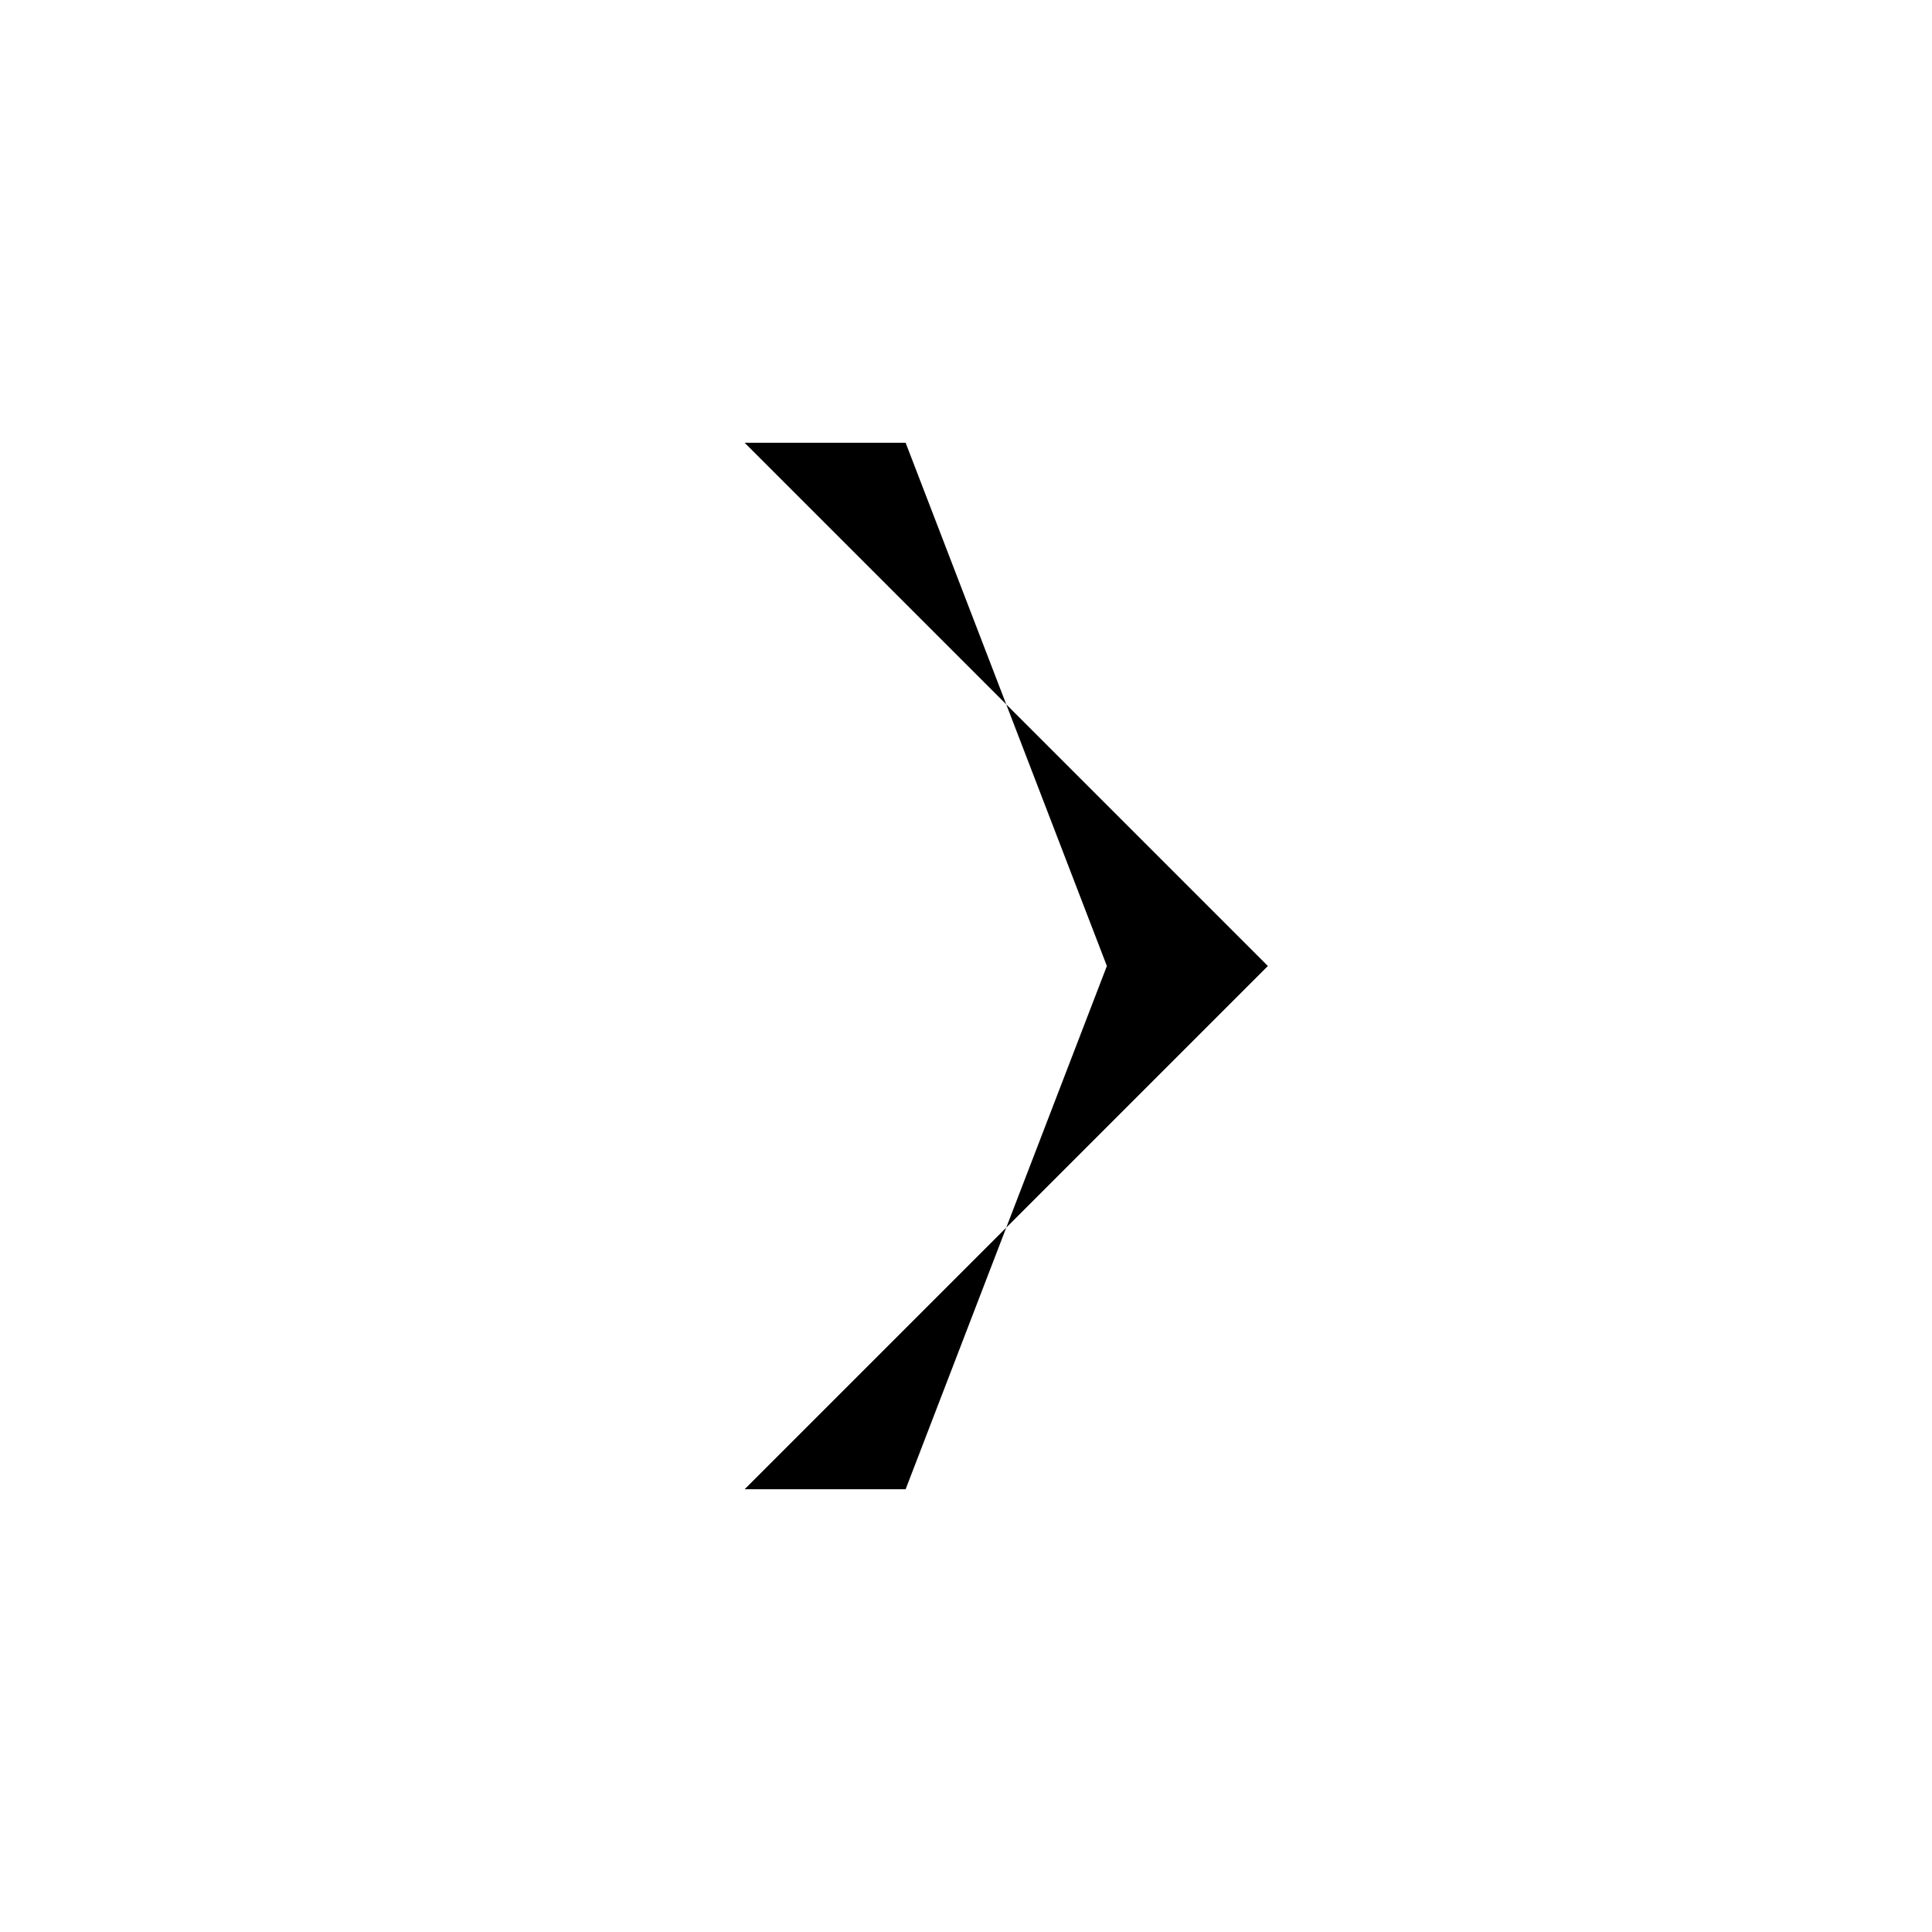
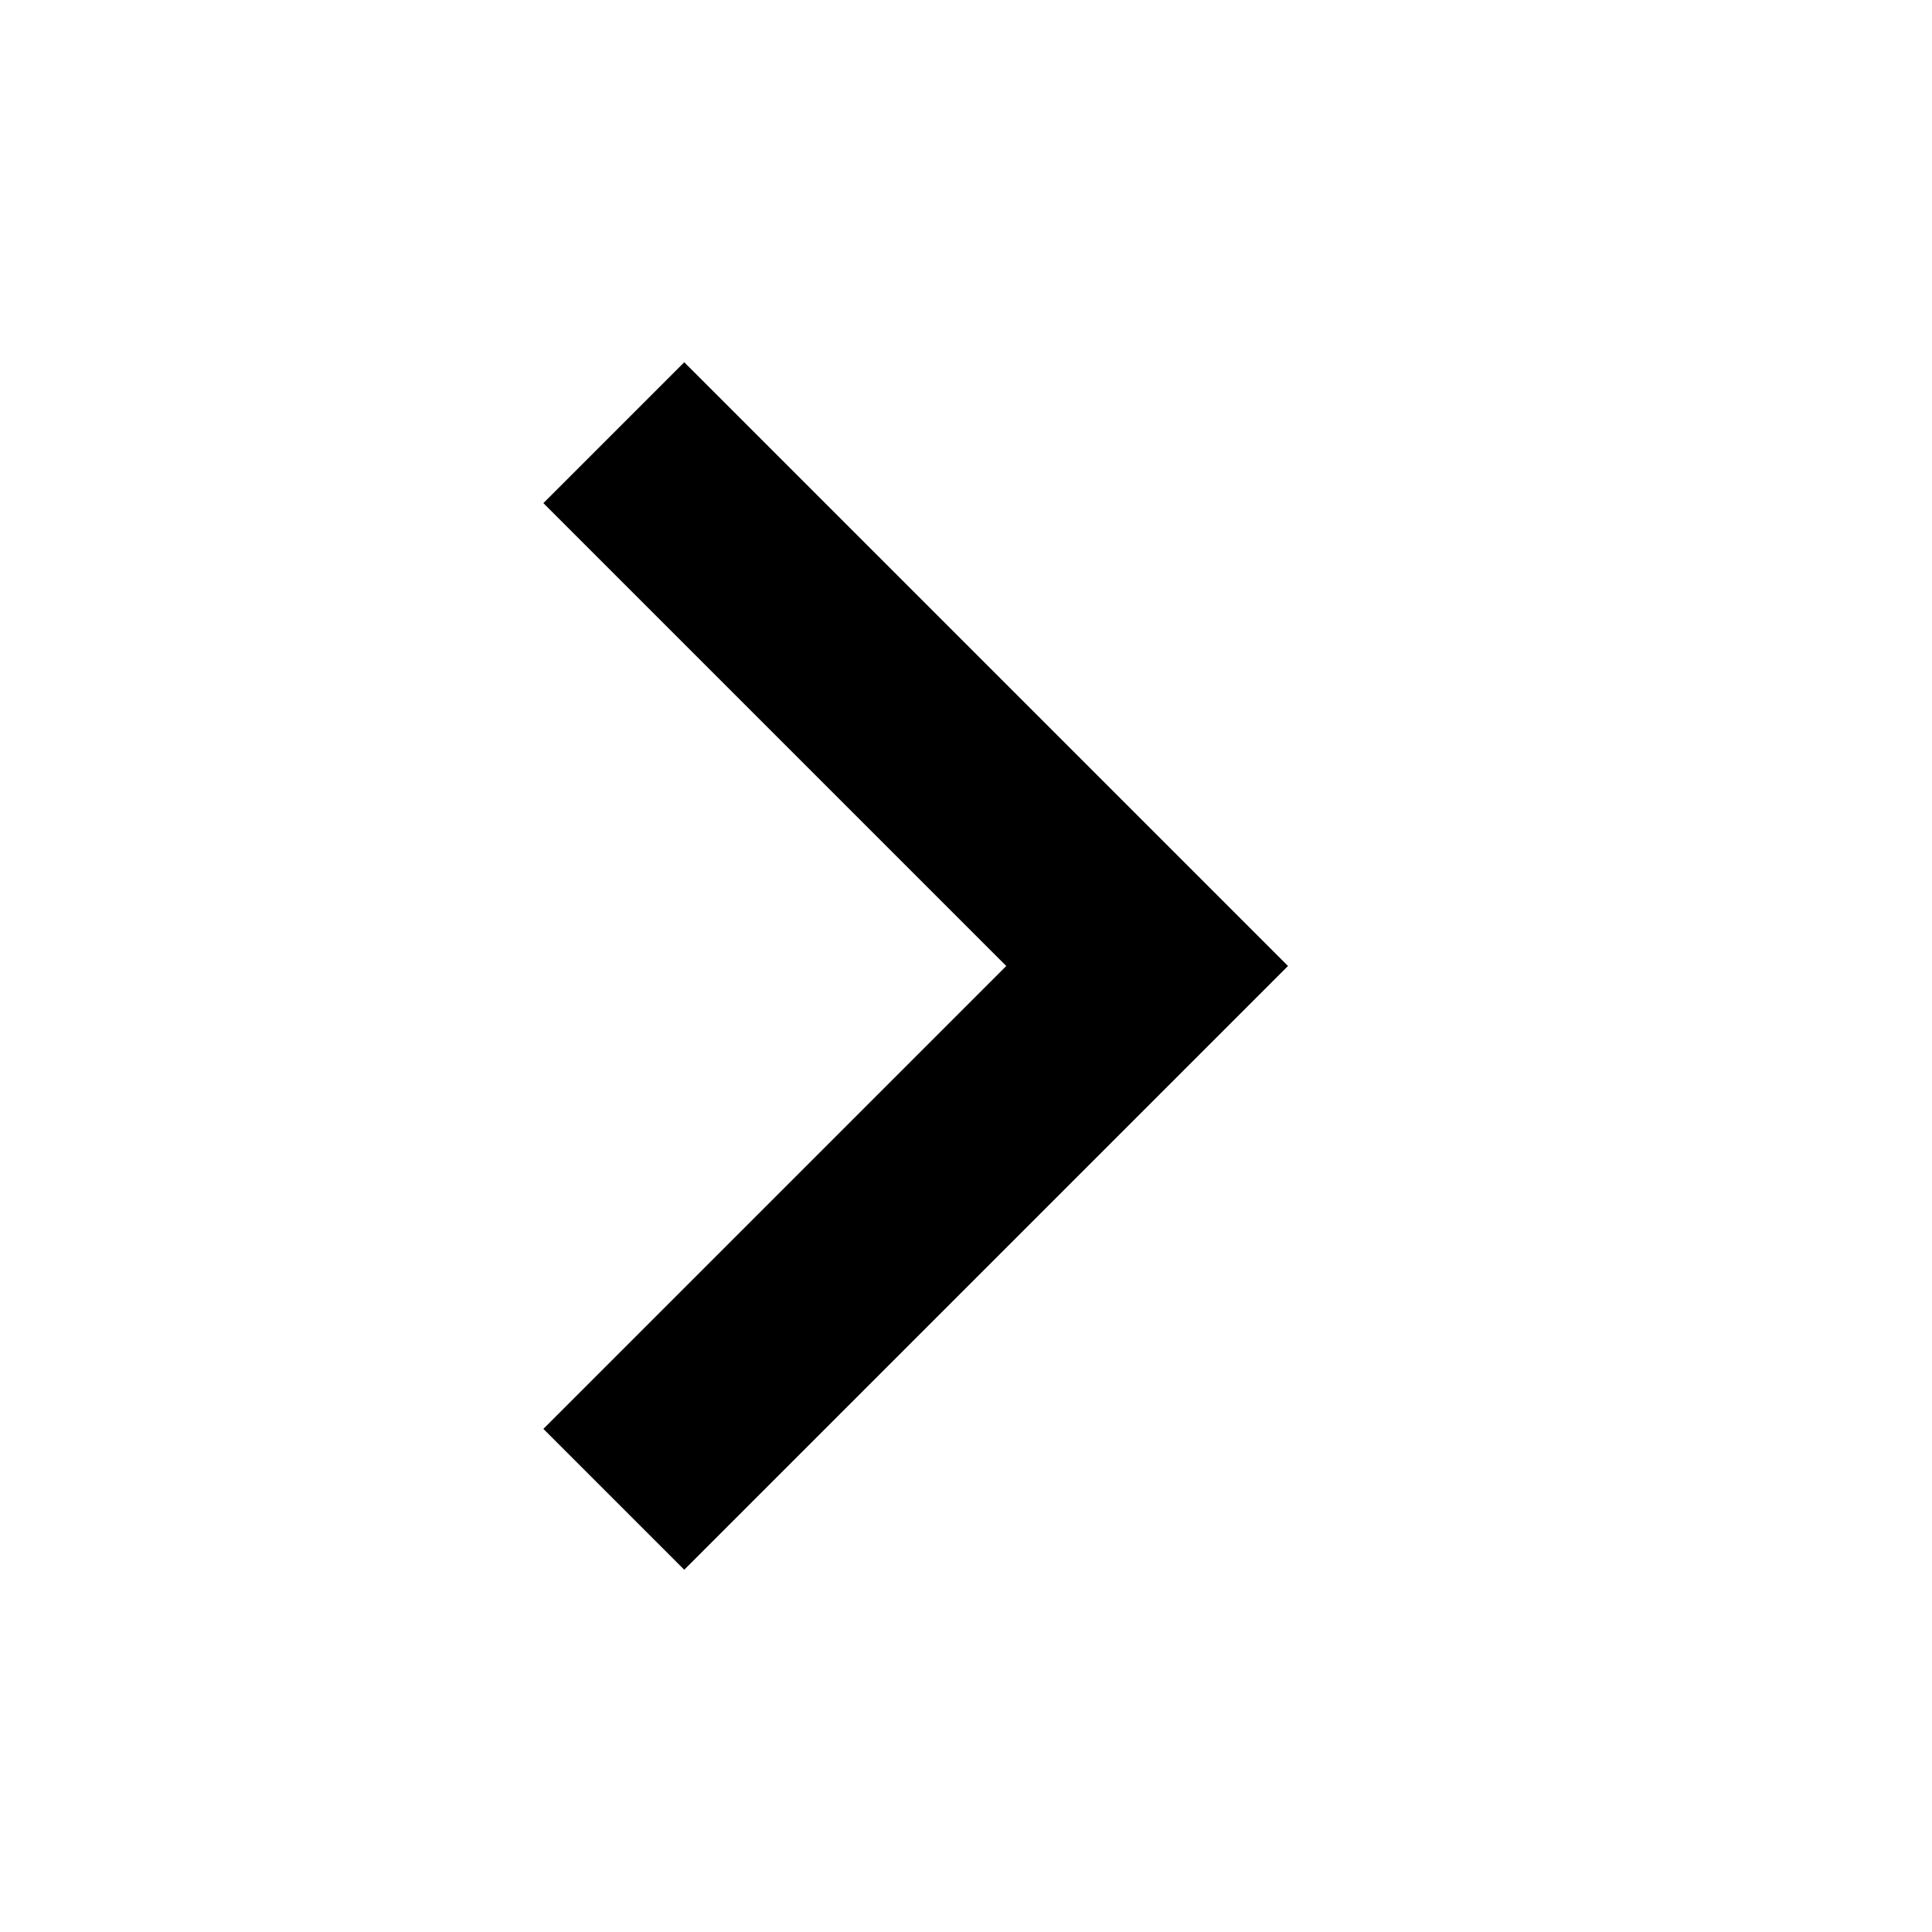
<svg xmlns="http://www.w3.org/2000/svg" width="24" height="24" viewBox="0 0 24 24" fill="currentColor" stroke="none" stroke-width="2.24" stroke-linecap="round" stroke-linejoin="round" fill-rule="evenodd" clip-rule="evenodd" aria-hidden="true">
-   <path d="M9.25 5.5 15.75 12l-6.5 6.5h2l2.5-6.5-2.5-6.5z" />
+   <path d="M8.5 4.5 6.75 6.25 12.5 12l-5.75 5.75 1.75 1.75L16 12z" />
</svg>
